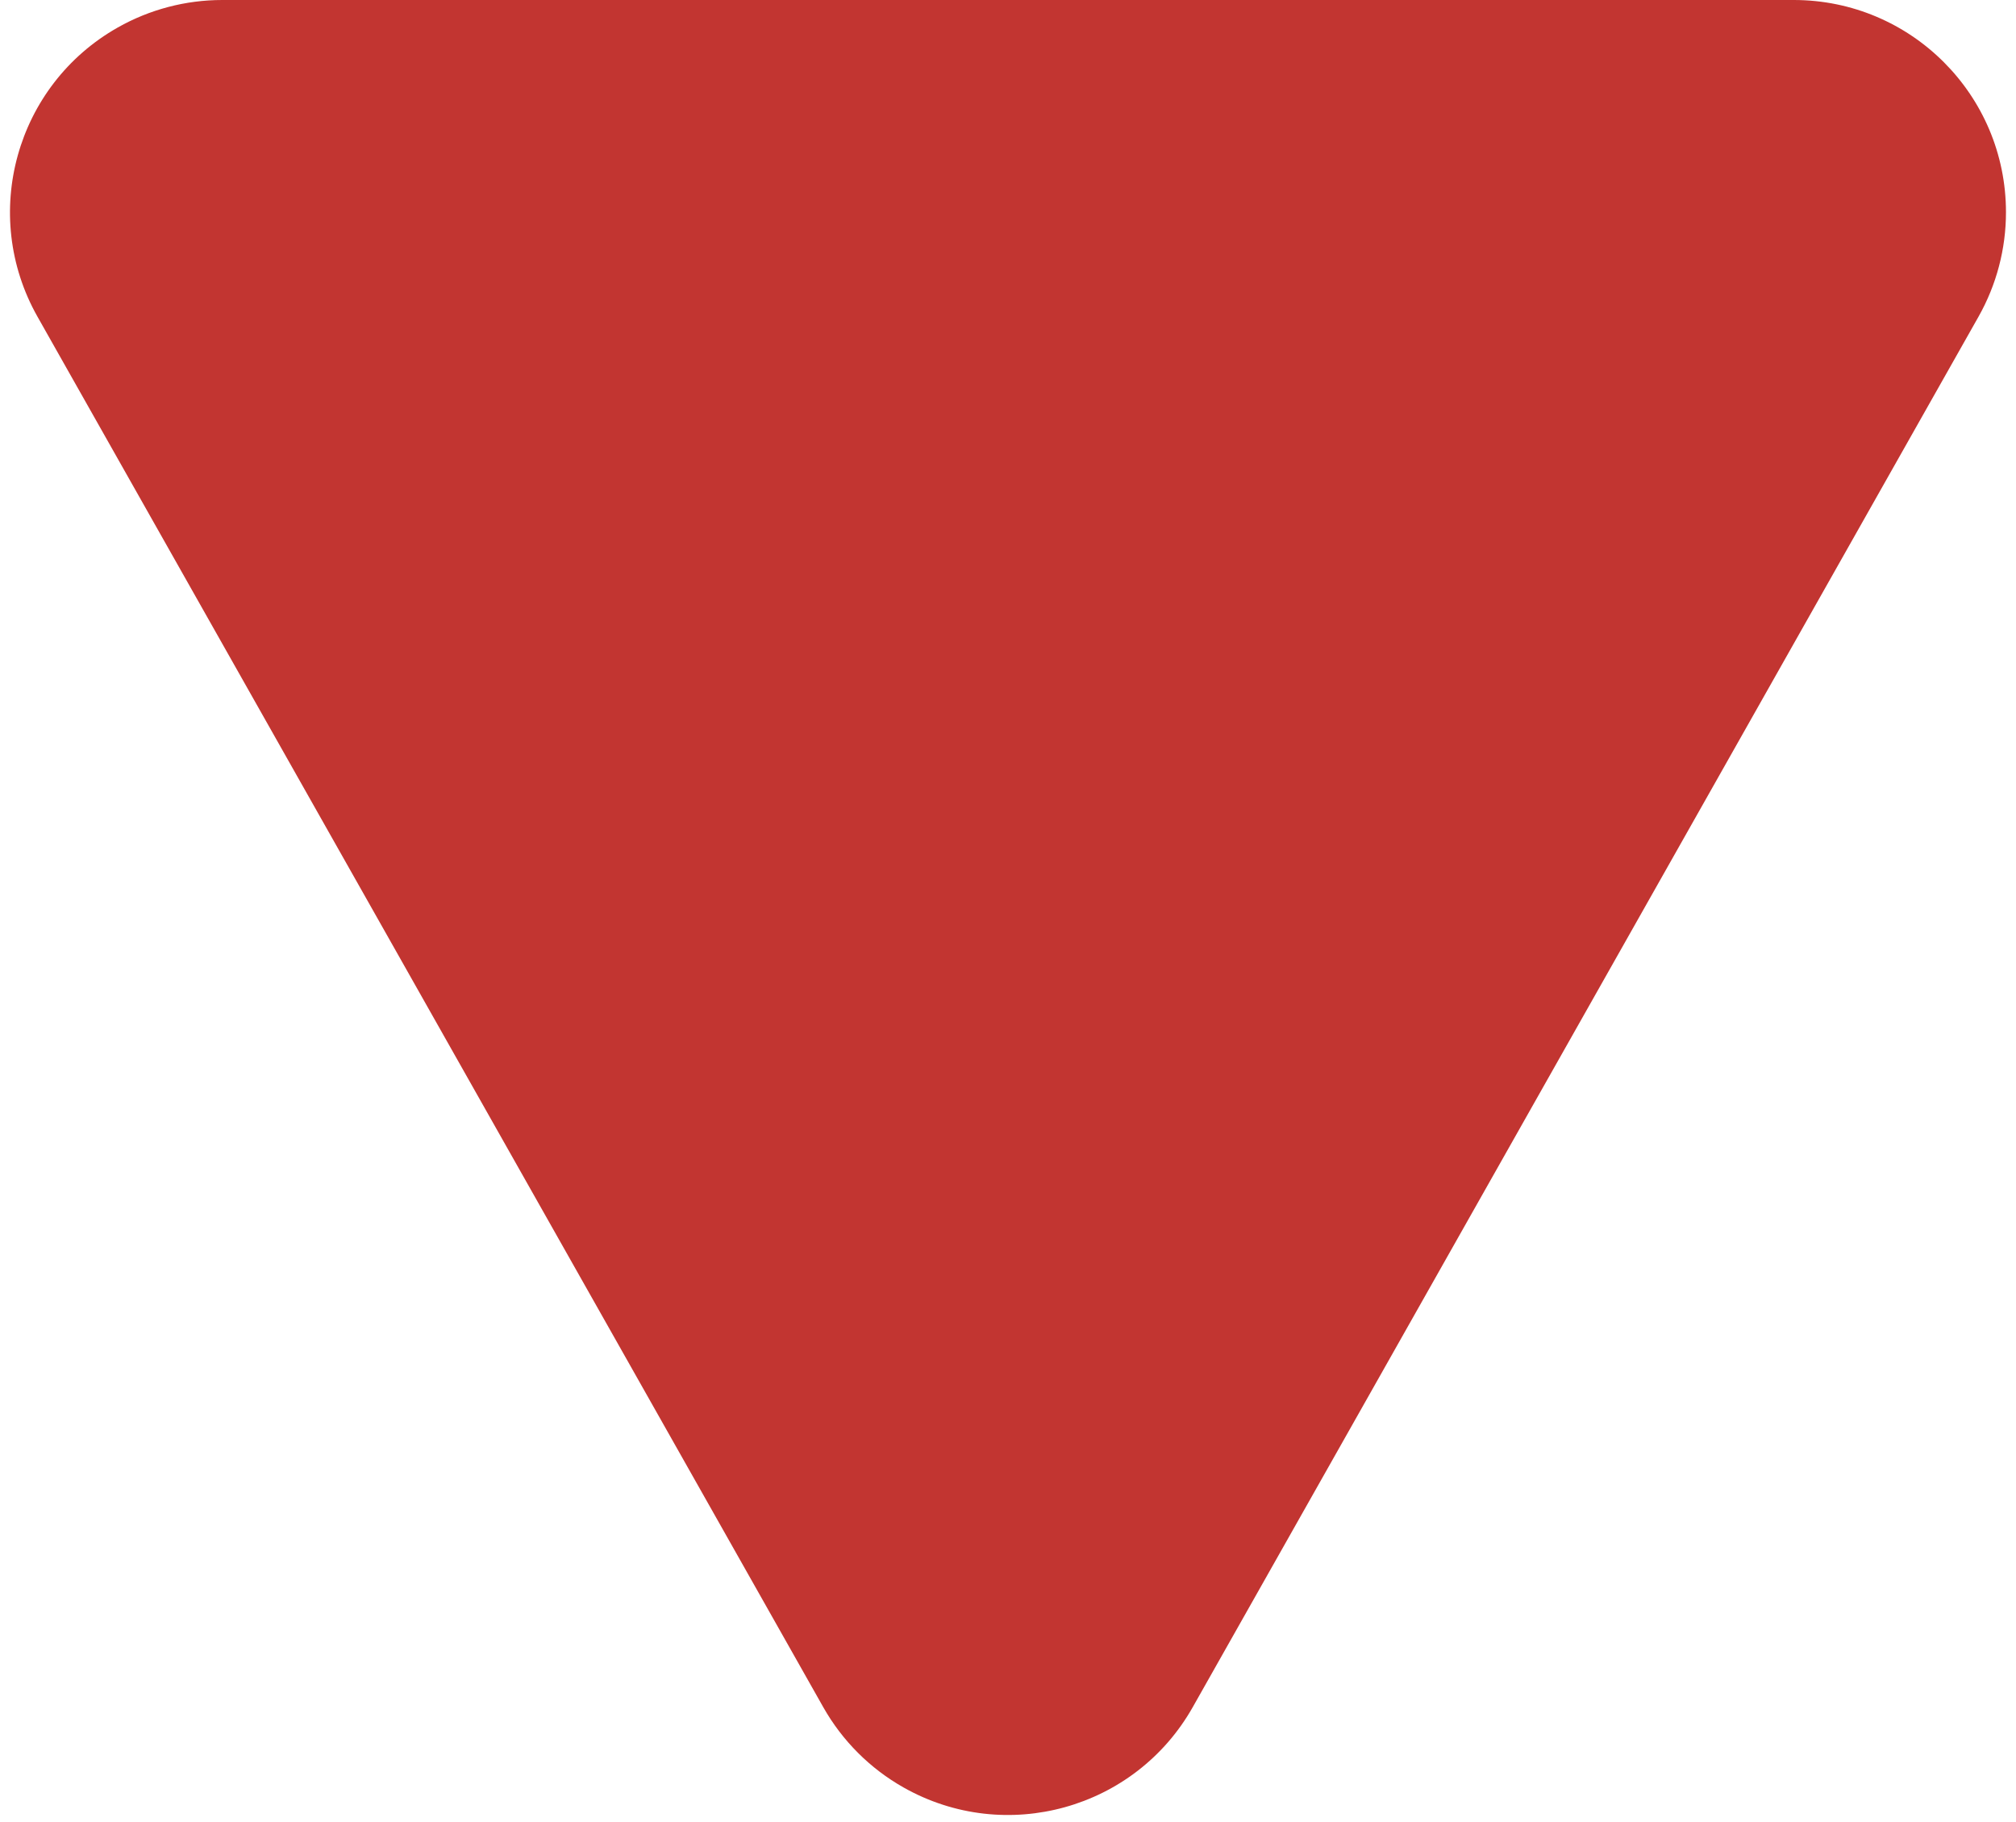
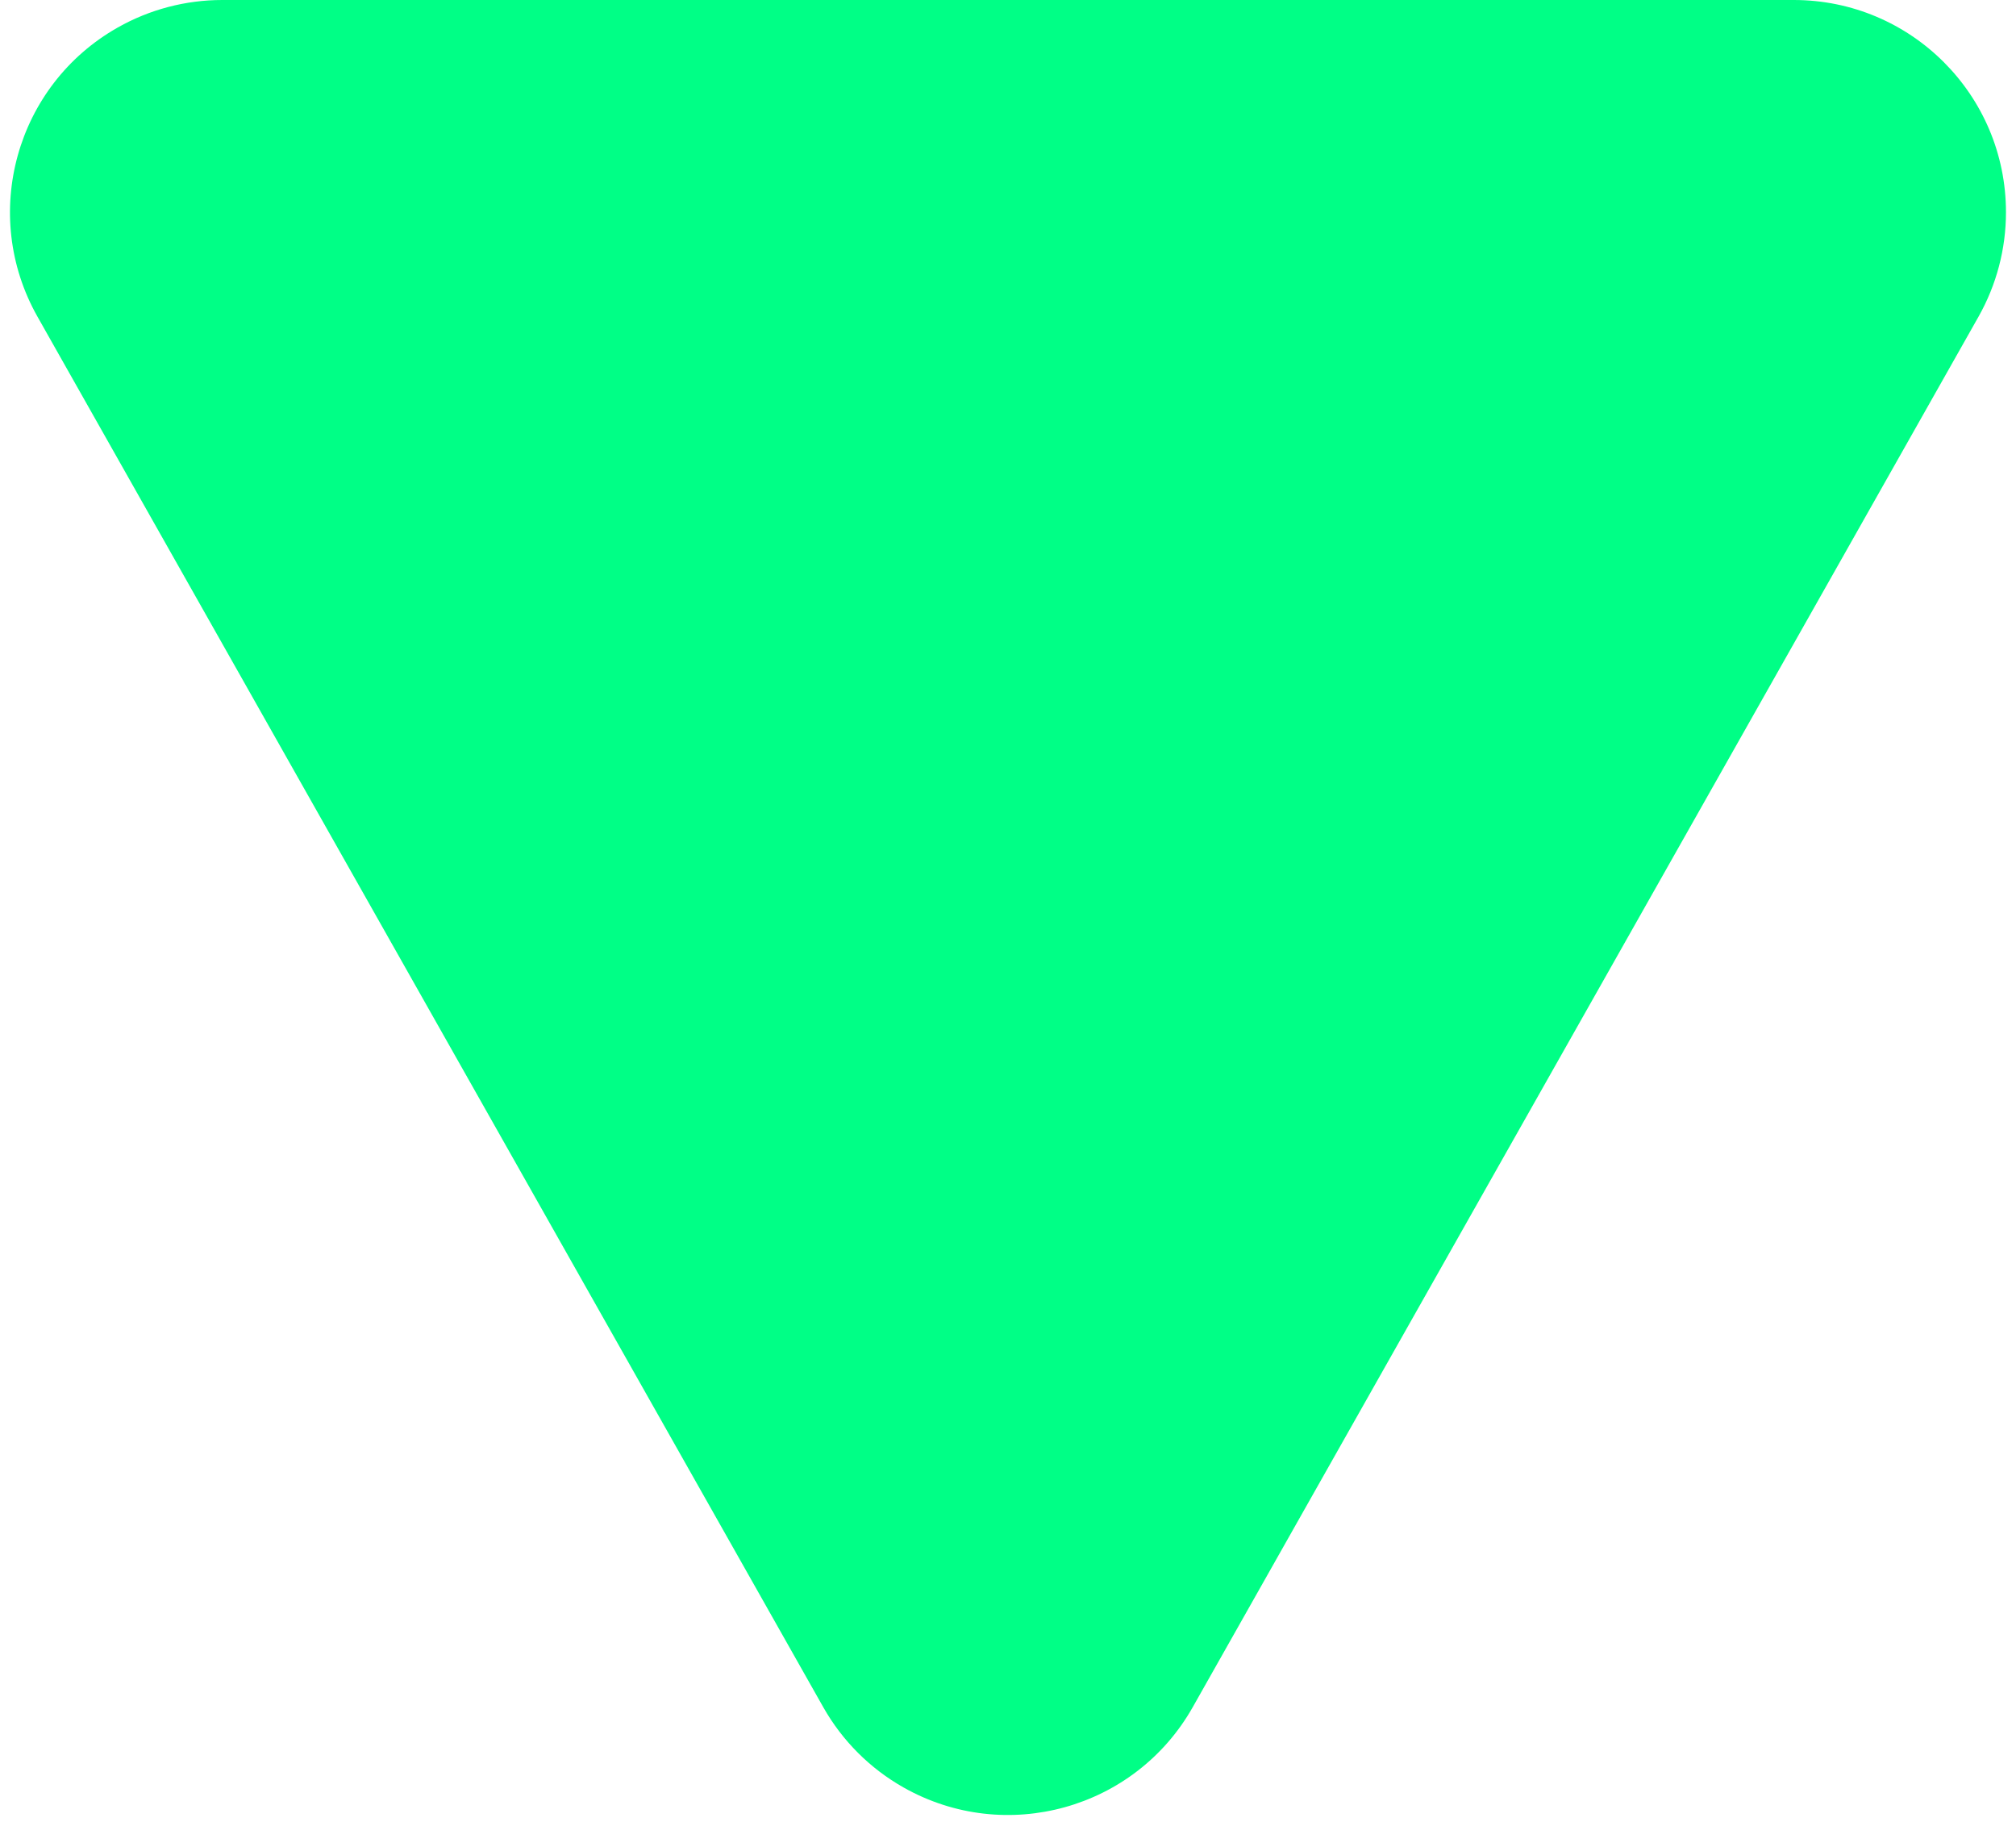
<svg xmlns="http://www.w3.org/2000/svg" width="114px" height="103px" viewBox="0 0 114 103" version="1.1">
  <defs />
  <g id="Page-1" stroke="none" stroke-width="1" fill="none" fill-rule="evenodd">
-     <g id="Desktop" transform="translate(-767, -276)" fill="#C23531">
+     <g id="Desktop" transform="translate(-767, -276)" fill="#00FF86">
      <path d="M813.553,372.517 L769.12,293.905 C765.859,288.135 767.893,280.814 773.662,277.553 C775.463,276.535 777.498,276 779.567,276 L868.433,276 C875.061,276 880.433,281.373 880.433,288 C880.433,290.069 879.898,292.103 878.88,293.905 L834.447,372.517 C831.186,378.287 823.865,380.32 818.095,377.059 C816.197,375.986 814.626,374.416 813.553,372.517 Z" id="Triangle-Copy" />
    </g>
  </g>
</svg>
